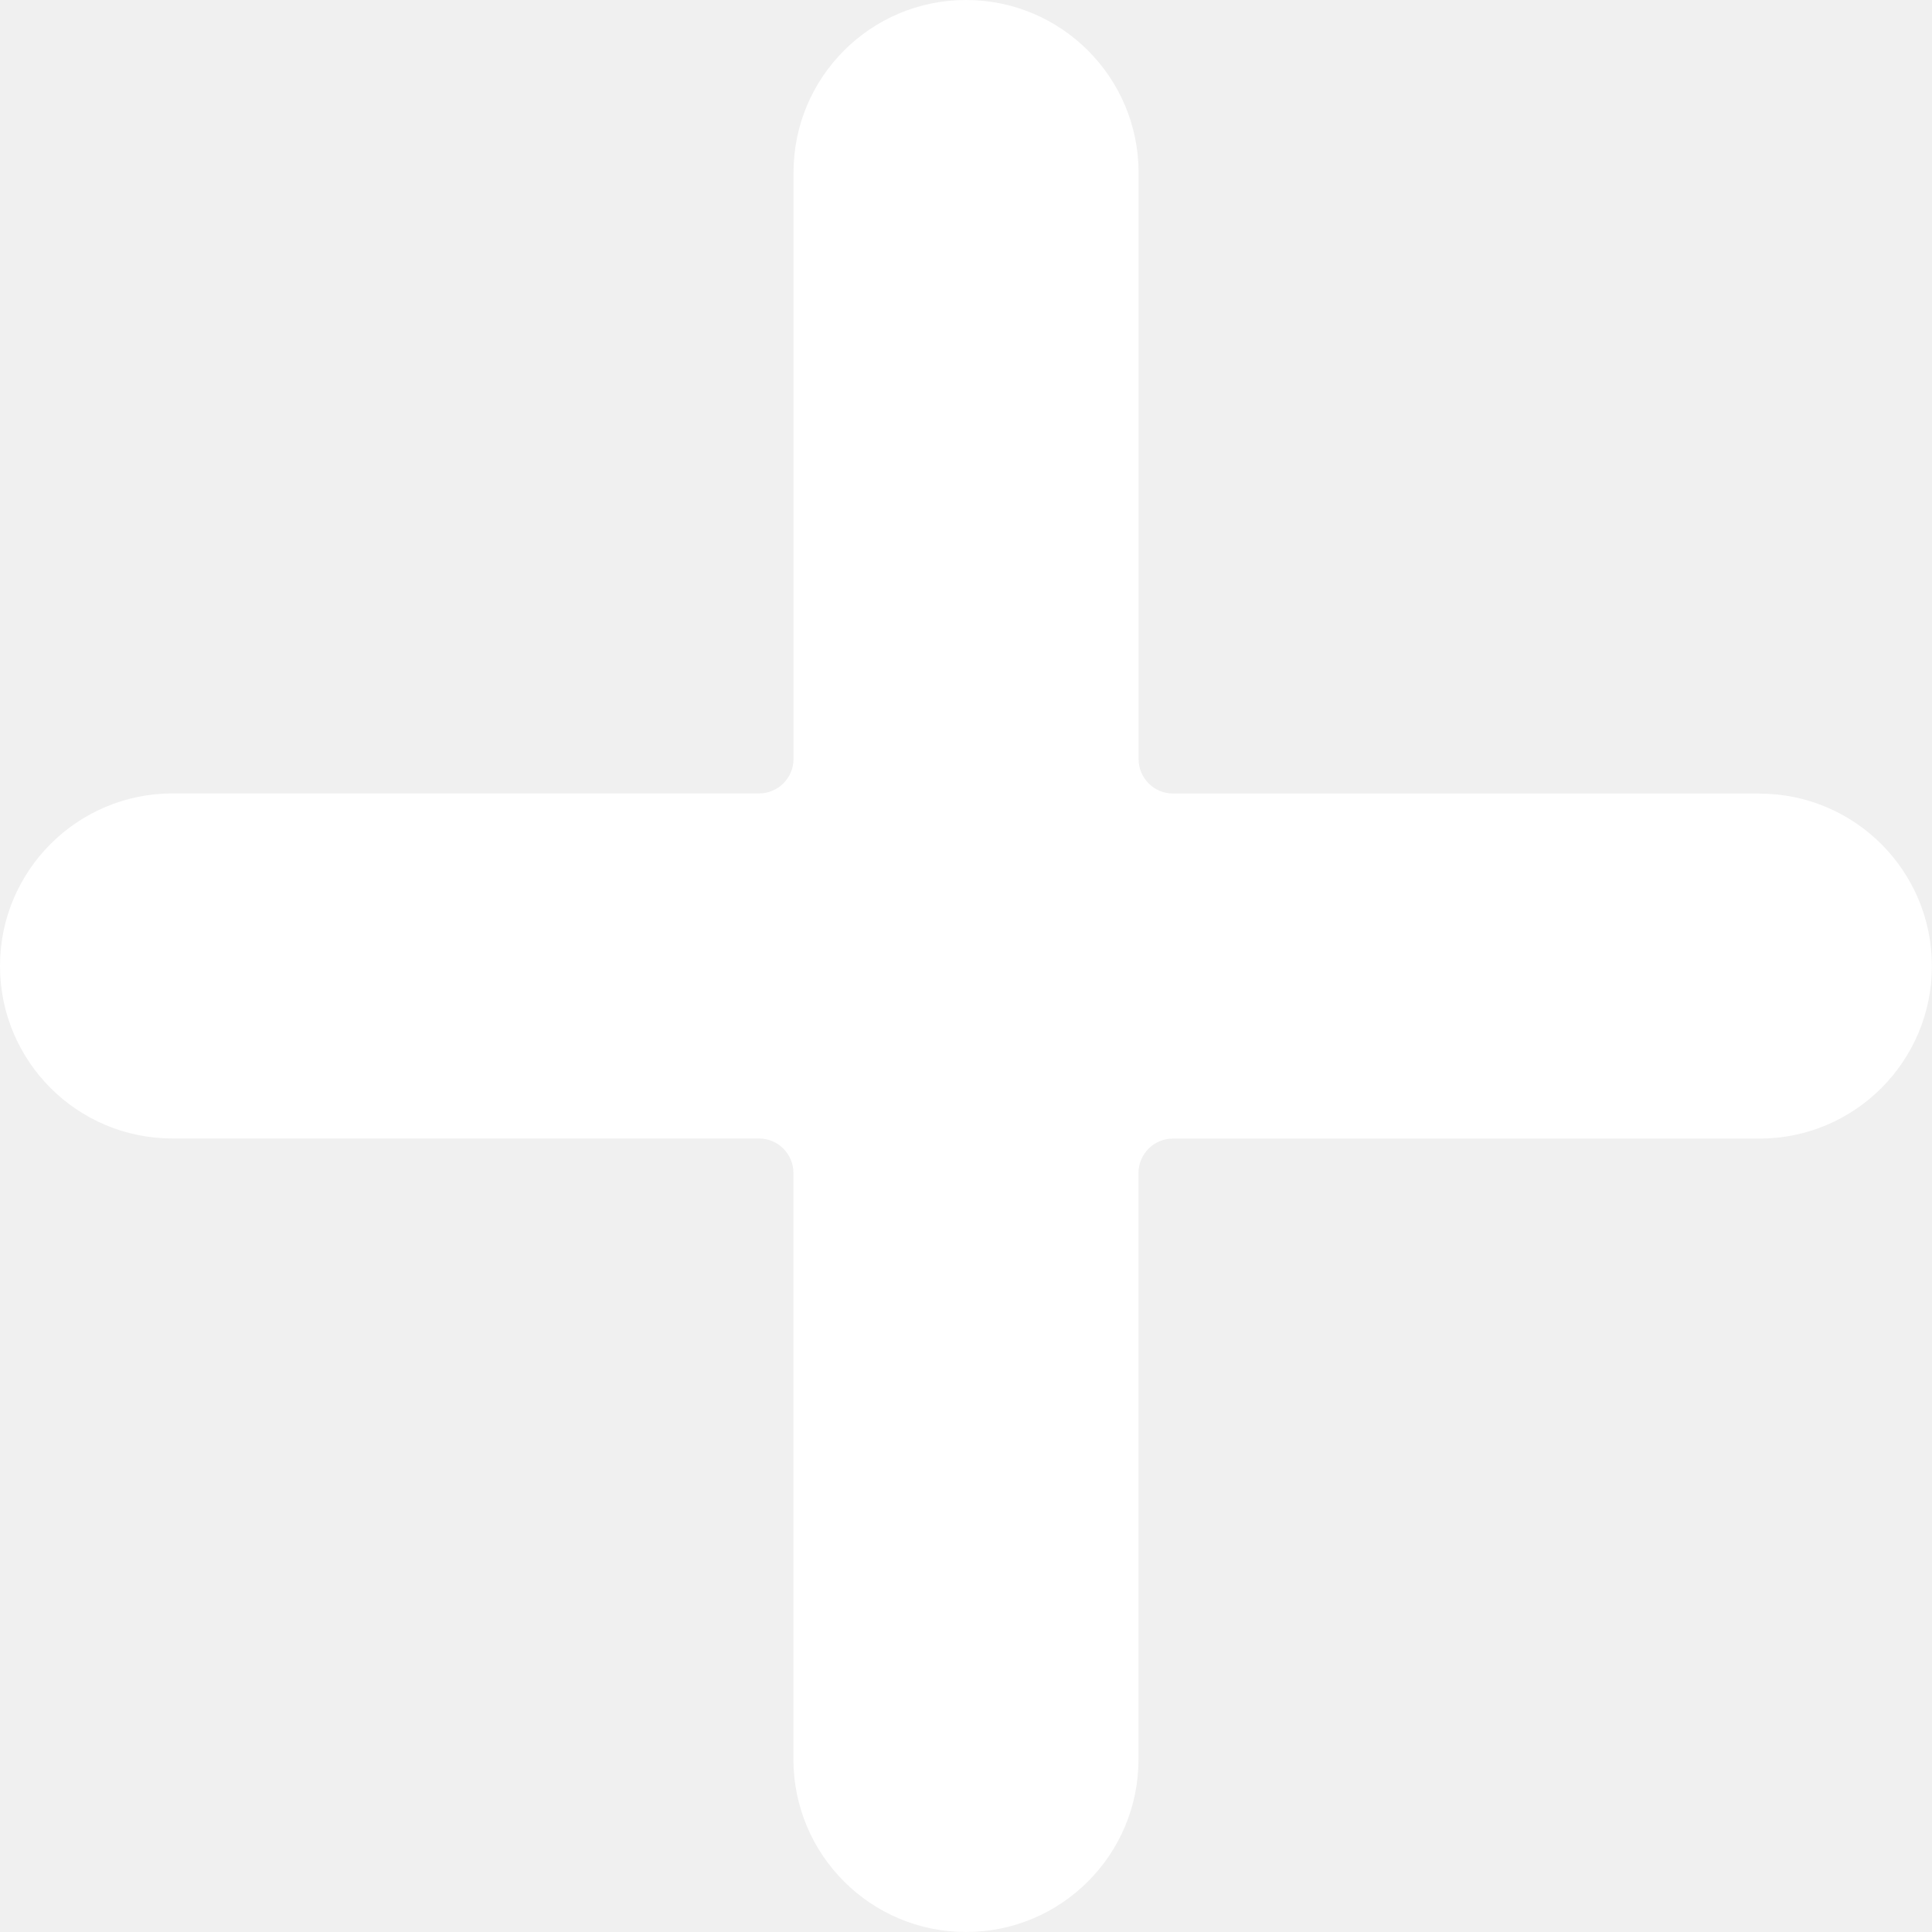
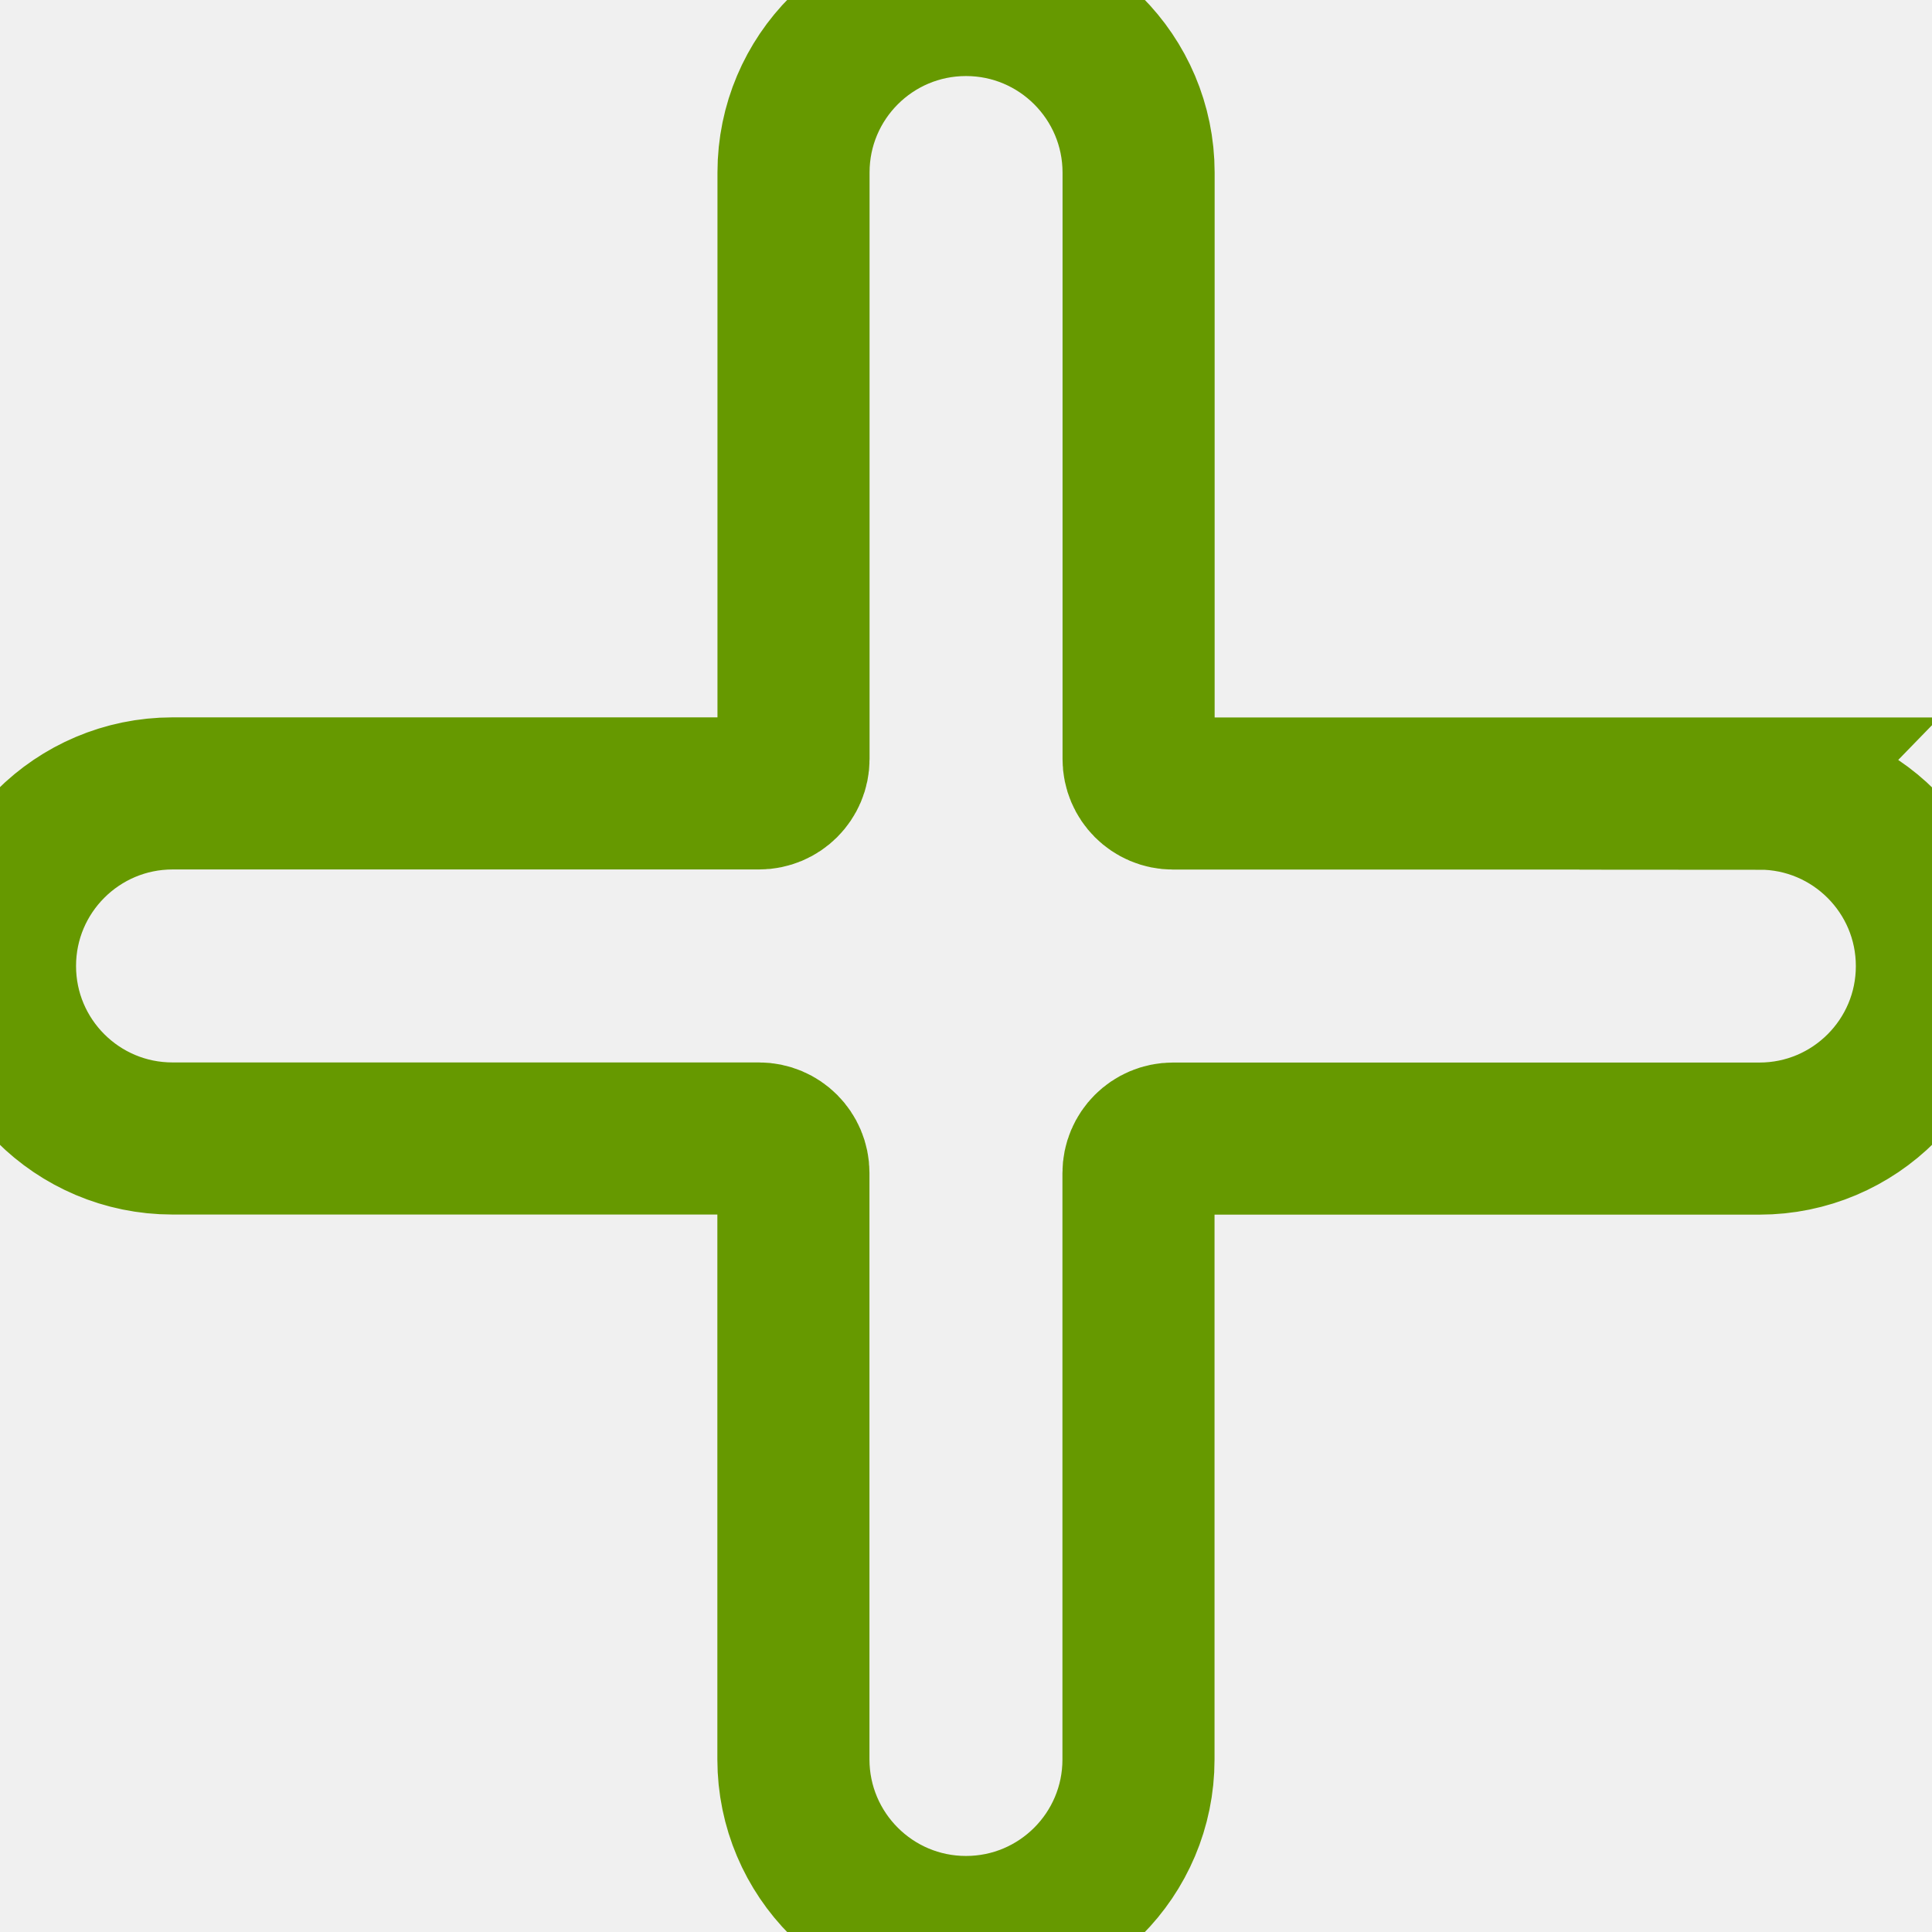
<svg xmlns="http://www.w3.org/2000/svg" height="18pt" viewBox="0 0 18 18" width="18pt" version="1.1" id="svg5741">
  <defs id="defs5745" />
-   <path d="m 16.393,7.393 h -5.464 c -0.178,0 -0.321,-0.144 -0.321,-0.321 V 1.607 C 10.607,0.72 9.888,0 9,0 8.112,0 7.393,0.72 7.393,1.607 v 5.464 c 0,0.178 -0.144,0.321 -0.321,0.321 H 1.607 C 0.72,7.393 0,8.112 0,9 c 0,0.888 0.72,1.607 1.607,1.607 h 5.464 c 0.178,0 0.321,0.144 0.321,0.321 v 5.464 C 7.393,17.28 8.112,18 9,18 9.888,18 10.607,17.28 10.607,16.393 v -5.464 c 0,-0.178 0.144,-0.321 0.321,-0.321 h 5.464 c 0.888,0 1.607,-0.72 1.607,-1.607 0,-0.888 -0.72,-1.607 -1.607,-1.607 z m 0,0" id="path5739" style="fill:#ffffff;stroke-width:0.04" />
+   <path d="m 16.393,7.393 h -5.464 c -0.178,0 -0.321,-0.144 -0.321,-0.321 V 1.607 C 10.607,0.72 9.888,0 9,0 8.112,0 7.393,0.72 7.393,1.607 v 5.464 c 0,0.178 -0.144,0.321 -0.321,0.321 H 1.607 C 0.72,7.393 0,8.112 0,9 c 0,0.888 0.72,1.607 1.607,1.607 h 5.464 c 0.178,0 0.321,0.144 0.321,0.321 v 5.464 C 7.393,17.28 8.112,18 9,18 9.888,18 10.607,17.28 10.607,16.393 v -5.464 c 0,-0.178 0.144,-0.321 0.321,-0.321 h 5.464 c 0.888,0 1.607,-0.72 1.607,-1.607 0,-0.888 -0.72,-1.607 -1.607,-1.607 z m 0,0" id="path5739" style="fill:none;stroke-width:1.417;stroke:#669900;fill-opacity:1;stroke-opacity:1" />
</svg>
